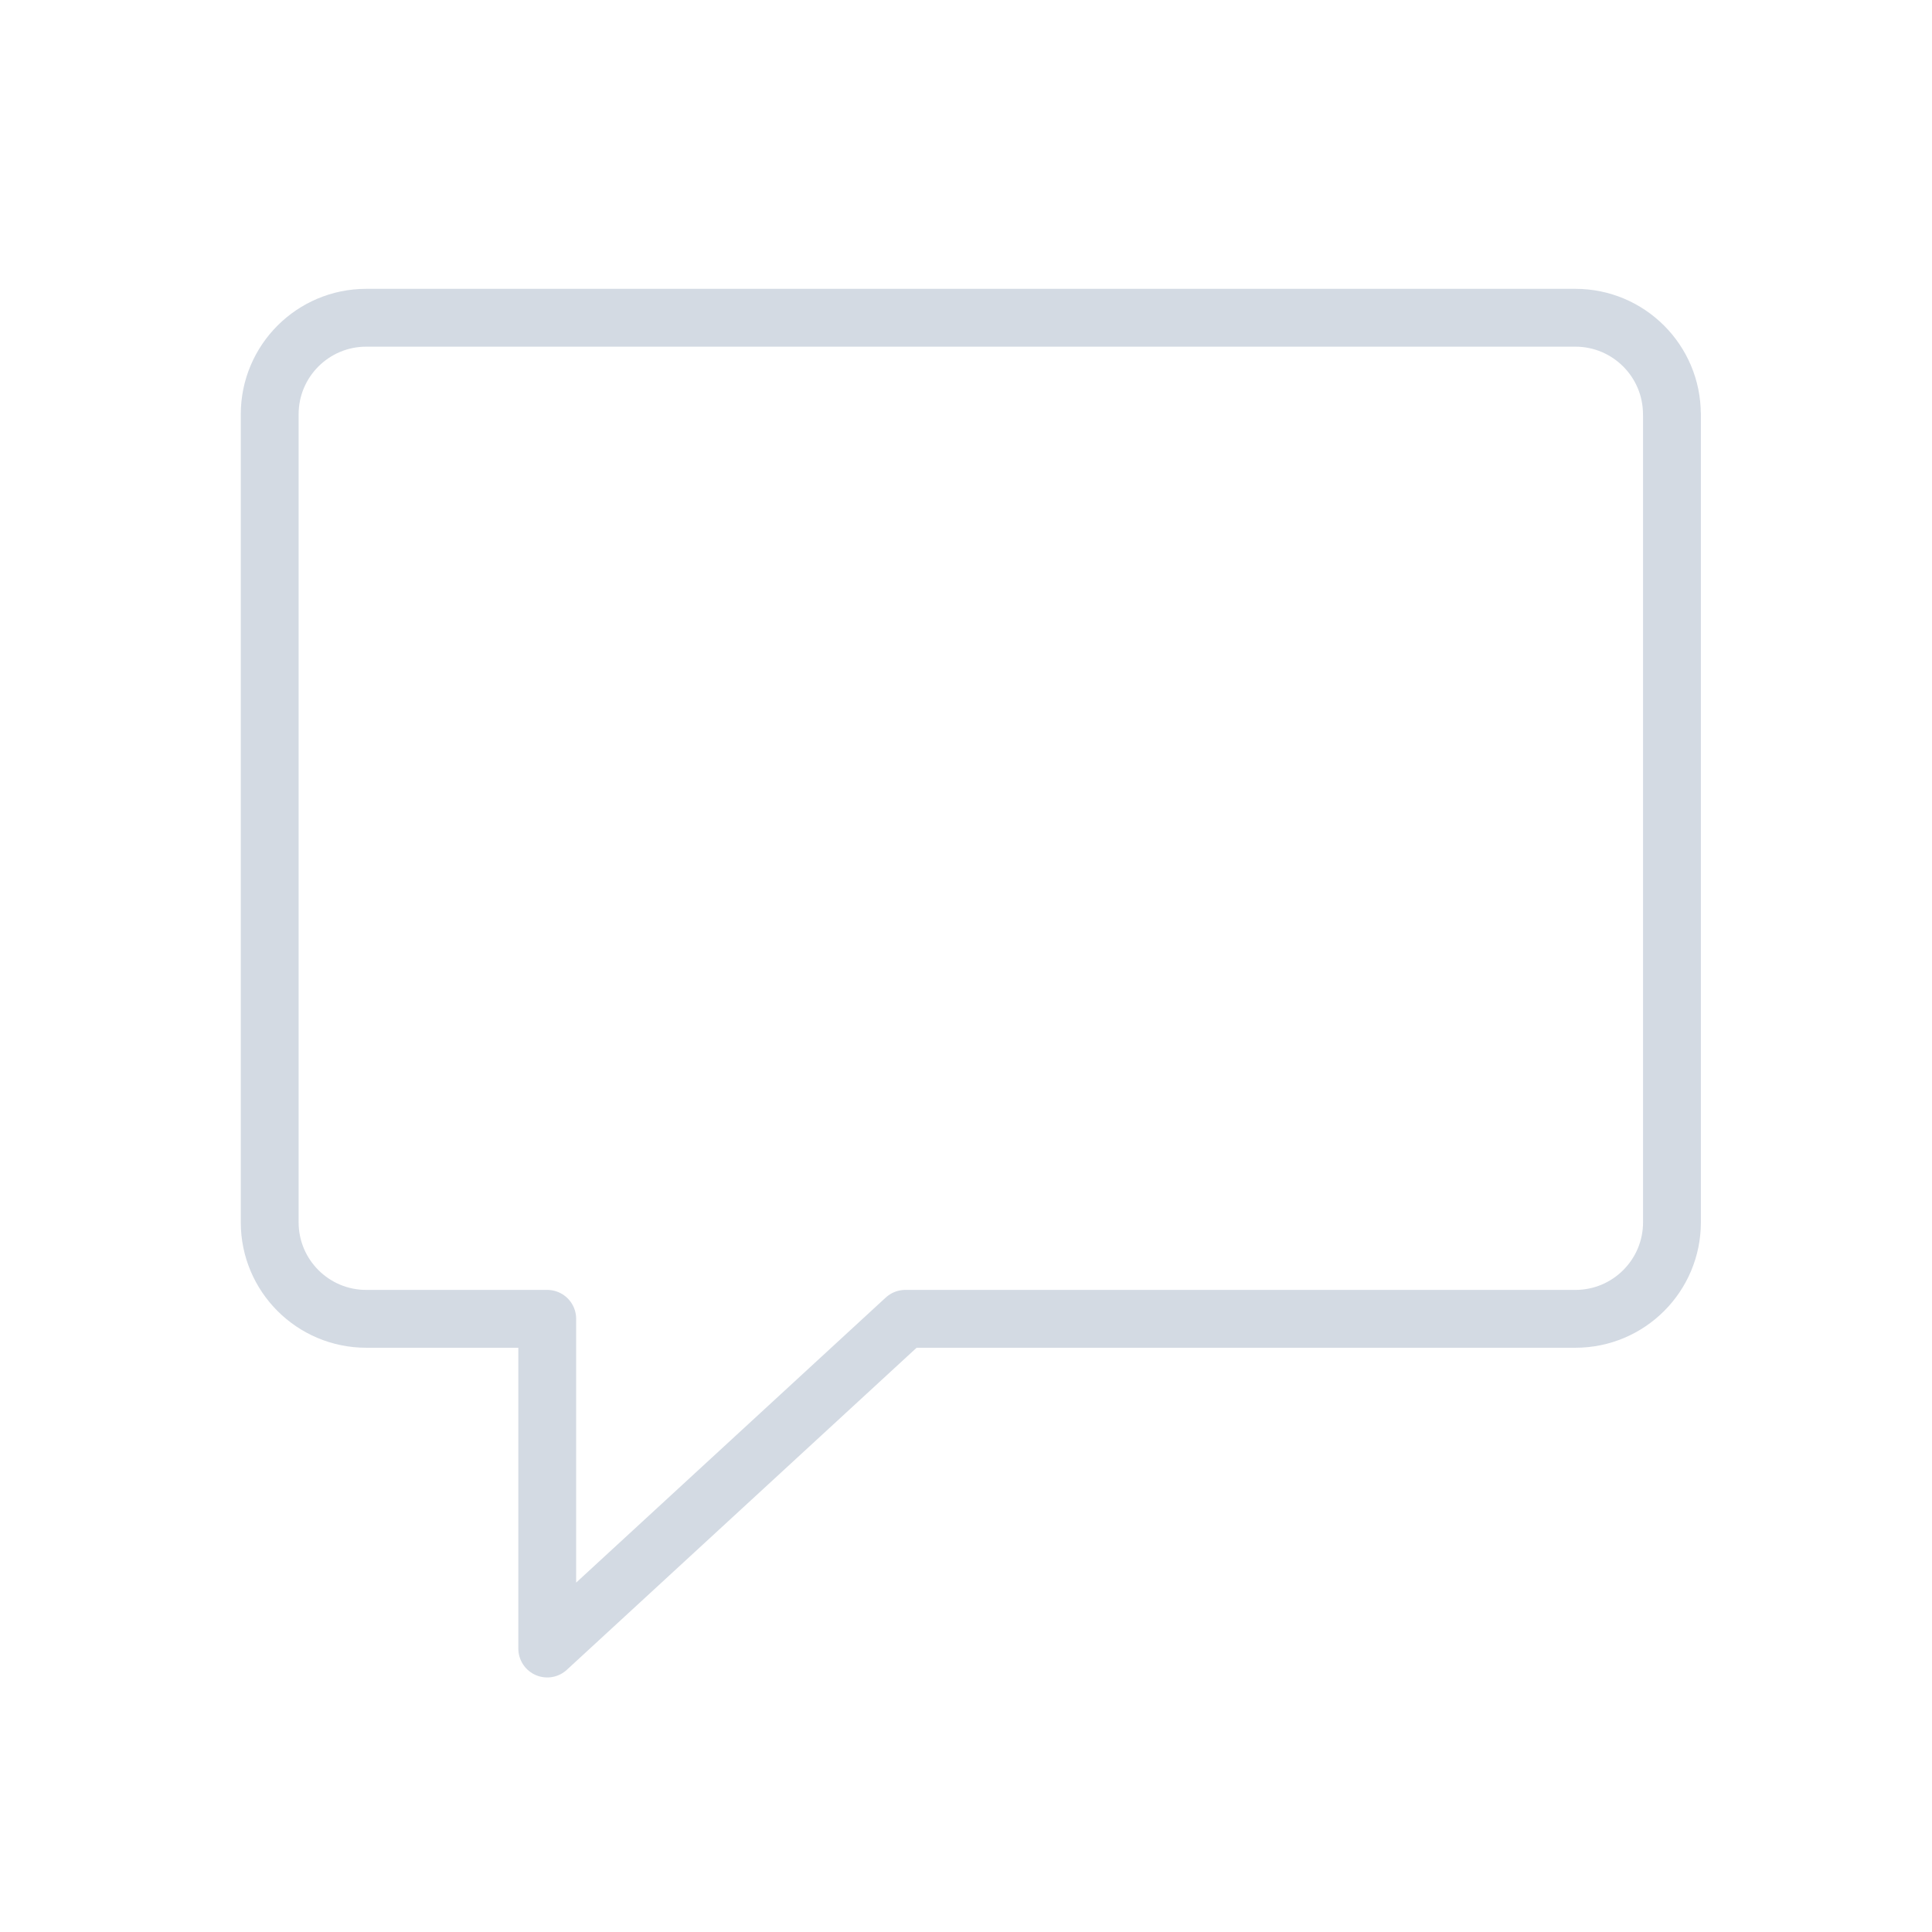
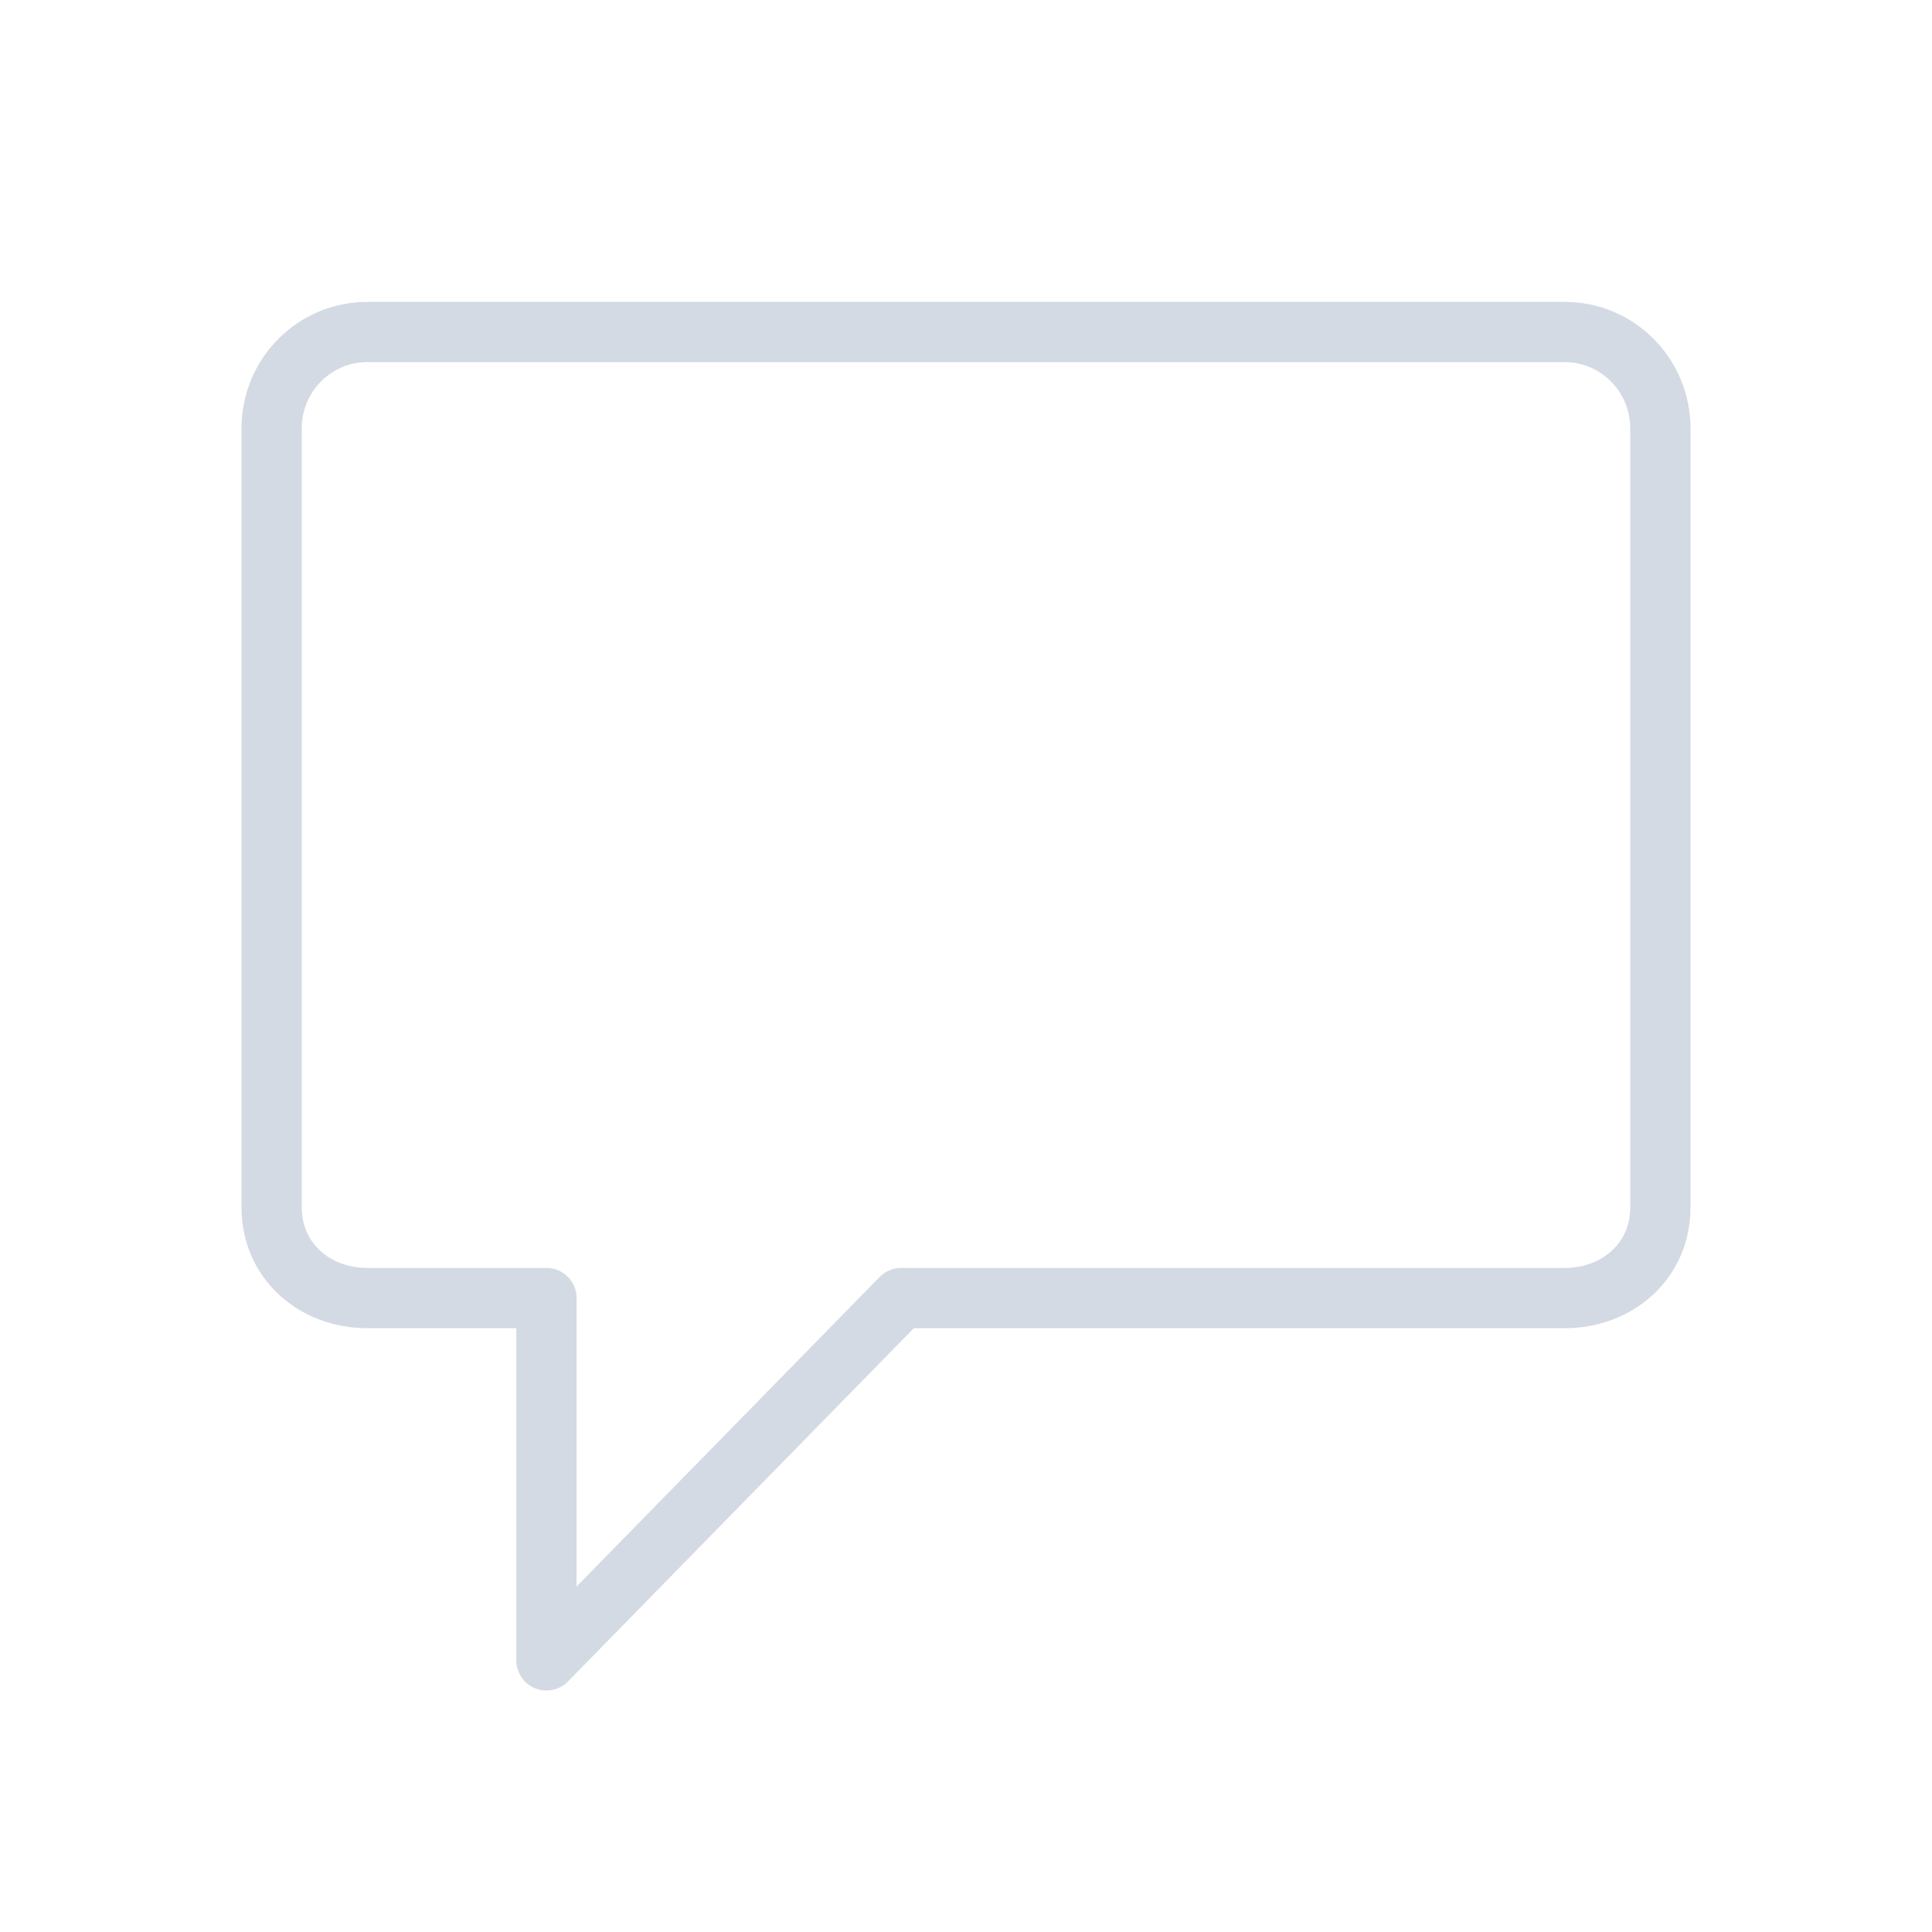
<svg xmlns="http://www.w3.org/2000/svg" width="32" height="32" version="1.1" id="svg12">
  <defs id="defs16" />
  <g id="konversation">
    <rect style="opacity:0.001" width="32" height="32" x="0" y="0" id="rect7" />
-     <path fill="none" stroke-width="0.958" stroke-linecap="round" stroke-linejoin="round" stroke-miterlimit="10" d="M 27.693,6.862 V 20.245 c 0,0.883 -0.716,1.599 -1.599,1.599 H 14.995 L 9.064,27.305 V 21.844 H 6.066 c -0.883,0 -1.599,-0.716 -1.599,-1.599 V 6.862 c 0,-0.883 0.716,-1.599 1.599,-1.599 h 20.027 c 0.883,0 1.599,0.716 1.599,1.599 z" id="path2" style="stroke:#d3dae3;stroke-opacity:1" />
+     <path fill="none" stroke-width="0.998" stroke-linecap="round" stroke-linejoin="round" stroke-miterlimit="10" d="M 27.501,7.095 V 20 c 0,0.882 -0.709,1.5 -1.584,1.5 H 14.926 L 9.051,27.501 V 21.5 H 6.083 C 5.208,21.5 4.499,20.882 4.499,20 V 7.095 c 0,-0.882 0.709,-1.596 1.584,-1.596 H 25.917 c 0.875,0 1.584,0.715 1.584,1.596 z" id="path2" style="stroke:#d3dae3;stroke-opacity:1" />
    <circle fill="none" stroke-width="0.958" stroke-linecap="round" stroke-linejoin="round" stroke-miterlimit="10" cx="9.473" cy="12.526" r="1.497" id="circle8" />
    <circle fill="none" stroke-width="0.958" stroke-linecap="round" stroke-linejoin="round" stroke-miterlimit="10" cx="16.08" cy="12.526" r="1.497" id="circle10" />
    <circle fill="none" stroke-width="0.958" stroke-linecap="round" stroke-linejoin="round" stroke-miterlimit="10" cx="22.686" cy="12.526" r="1.497" id="circle12" />
  </g>
  <g id="22-22-konversation" transform="translate(32,10)">
    <rect style="opacity:0.001" width="22" height="22" x="0" y="0" id="rect2" />
-     <path fill="none" stroke-width="0.583" stroke-linecap="round" stroke-linejoin="round" stroke-miterlimit="10" d="m 18.039,5.58 v 8.146 c 0,0.538 -0.436,0.973 -0.973,0.973 H 10.31 L 6.7,18.023 V 14.7 H 4.875 c -0.538,0 -0.973,-0.436 -0.973,-0.973 V 5.58 c 0,-0.538 0.436,-0.973 0.973,-0.973 H 17.066 c 0.538,0 0.973,0.436 0.973,0.973 z" id="path2-5" style="stroke:#d3dae3;stroke-opacity:1" />
+     <path fill="none" stroke-width="0.998" stroke-linecap="round" stroke-linejoin="round" stroke-miterlimit="10" d="m 18.501,5.442 v 8.194 c 0,0.521 -0.463,0.874 -1.033,0.857 H 10.299 L 6.468,17.501 V 14.494 L 4.532,14.493 C 3.962,14.493 3.499,14.056 3.499,13.535 V 5.442 c 0,-0.521 0.462,-0.943 1.033,-0.943 H 17.468 c 0.57,0 1.033,0.422 1.033,0.943 z" id="path2-5" style="stroke:#d3dae3;stroke-opacity:1" />
    <circle fill="none" stroke-width="0.583" stroke-linecap="round" stroke-linejoin="round" stroke-miterlimit="10" cx="6.949" cy="9.028" r="0.911" id="circle8-5" />
    <circle fill="none" stroke-width="0.583" stroke-linecap="round" stroke-linejoin="round" stroke-miterlimit="10" cx="10.97" cy="9.028" r="0.911" id="circle10-6" />
    <circle fill="none" stroke-width="0.583" stroke-linecap="round" stroke-linejoin="round" stroke-miterlimit="10" cx="14.992" cy="9.028" r="0.911" id="circle12-2" />
  </g>
</svg>
